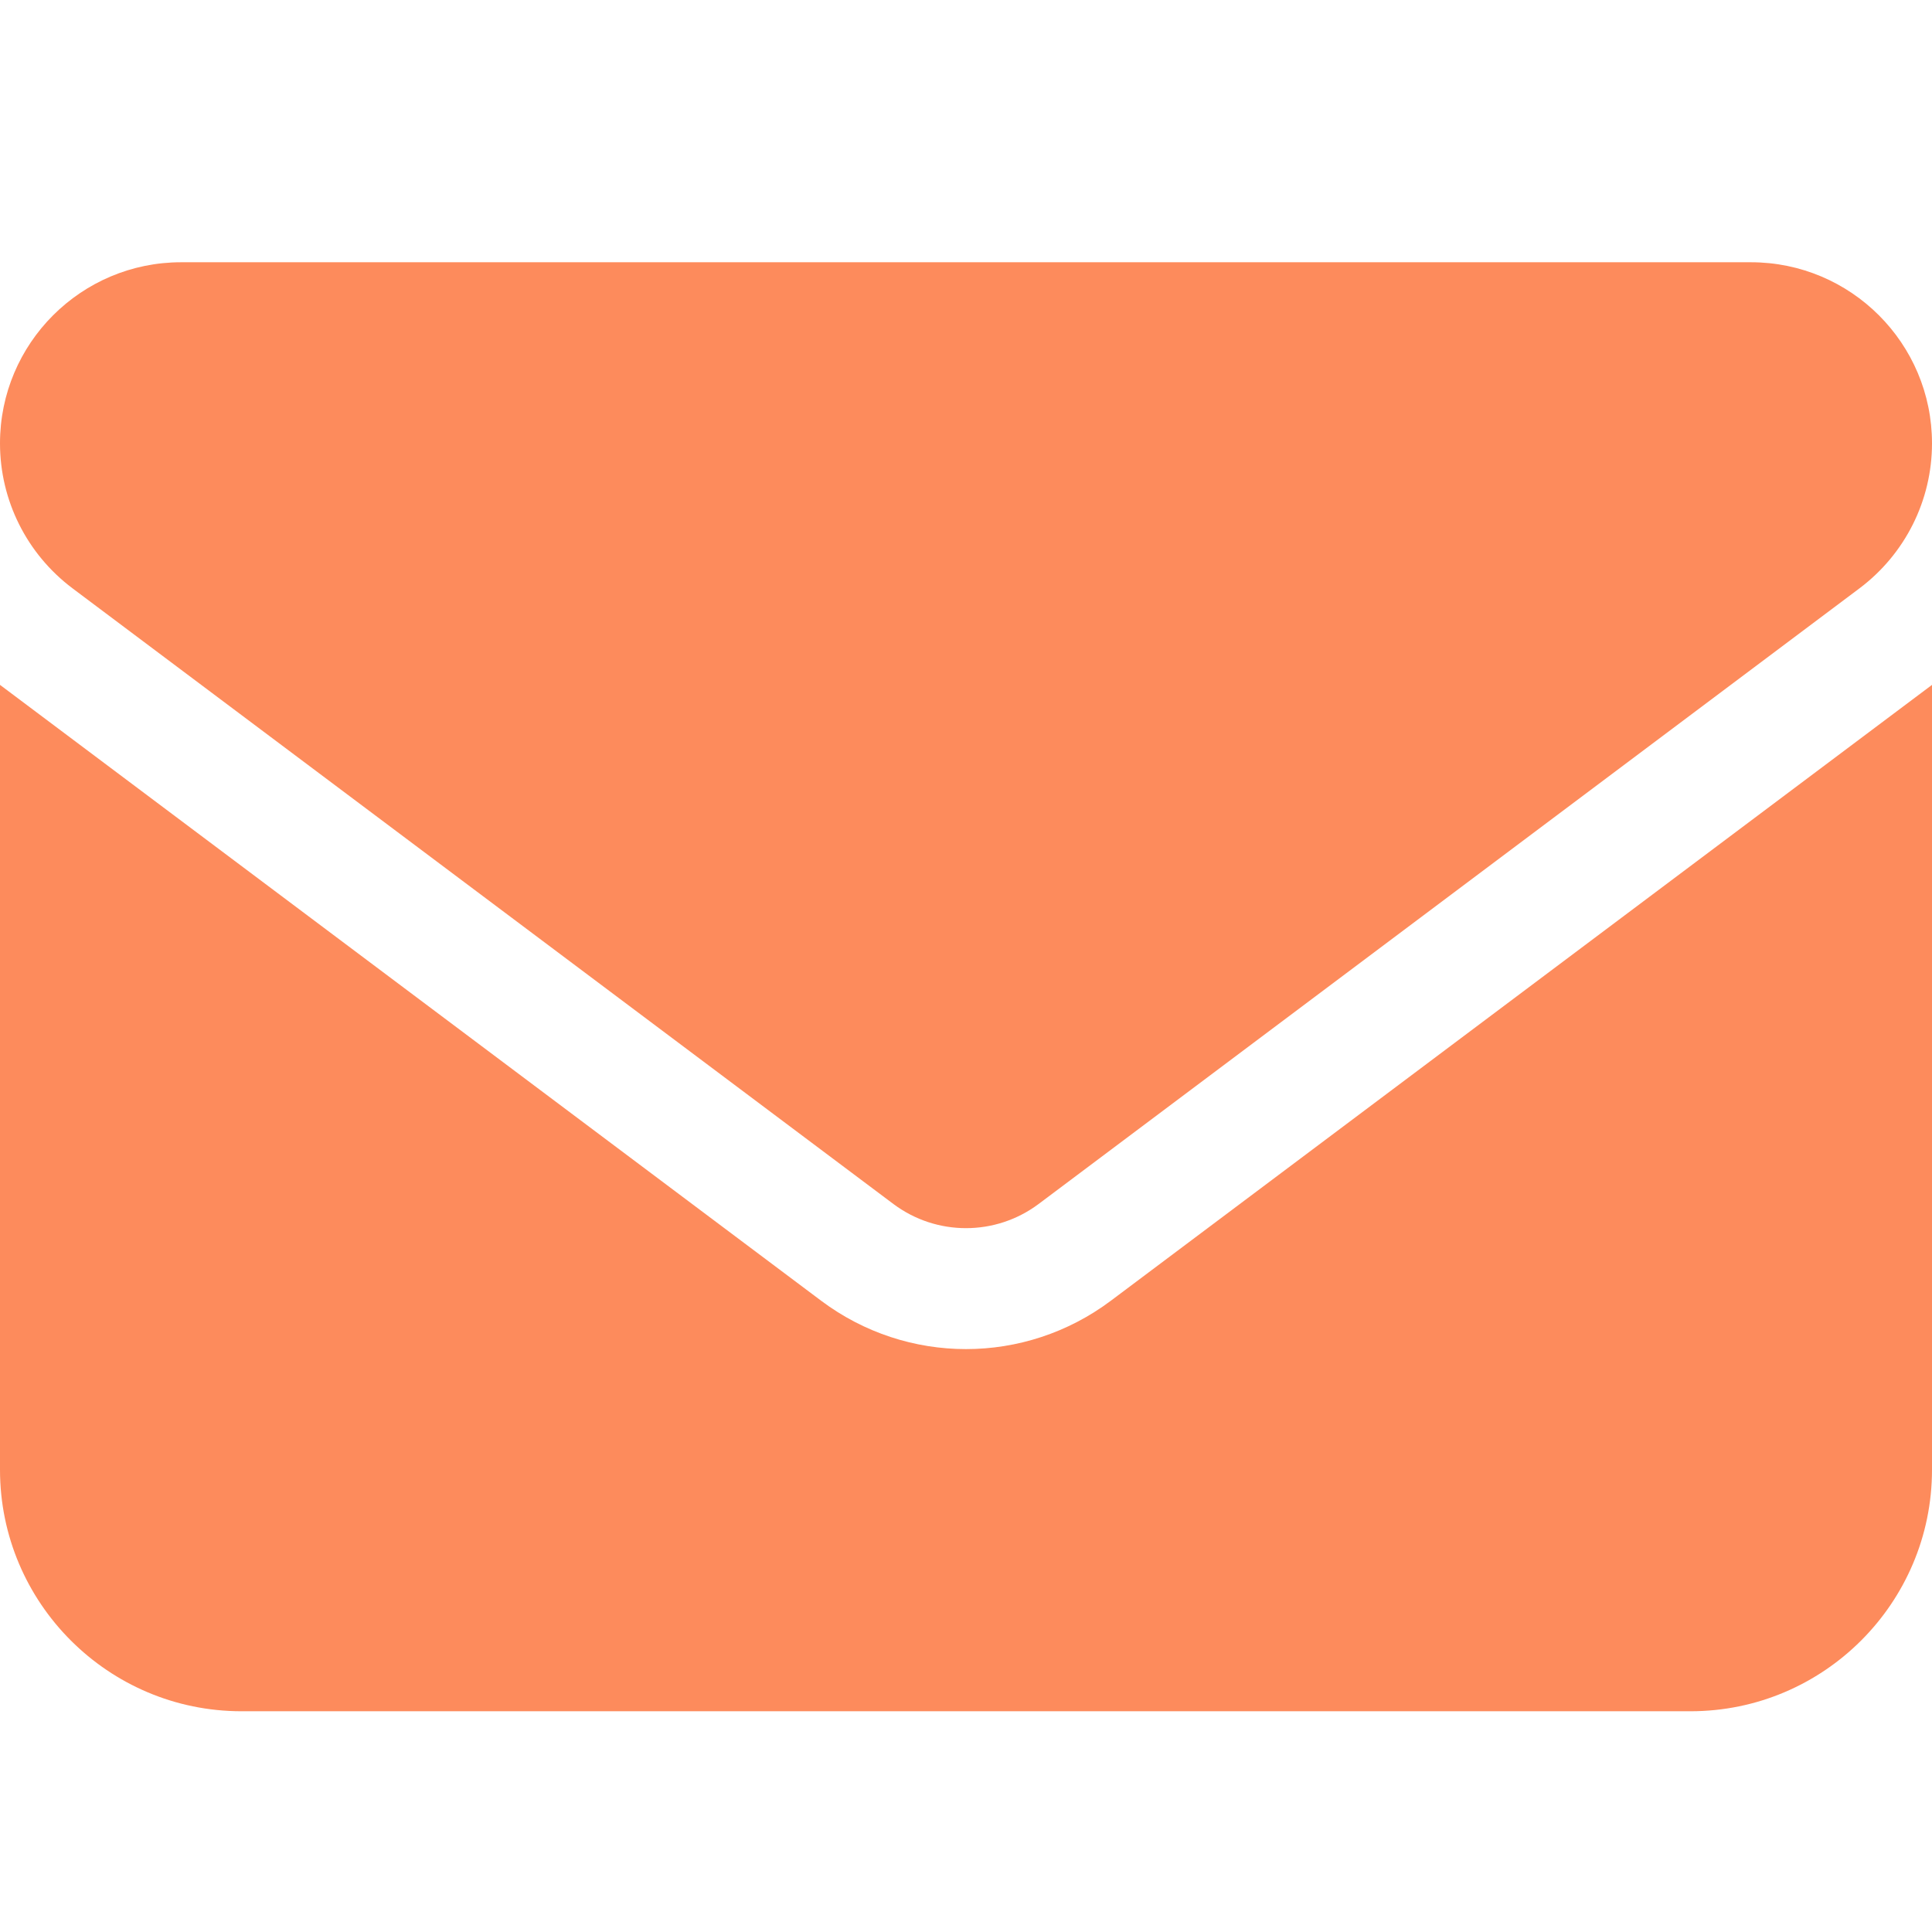
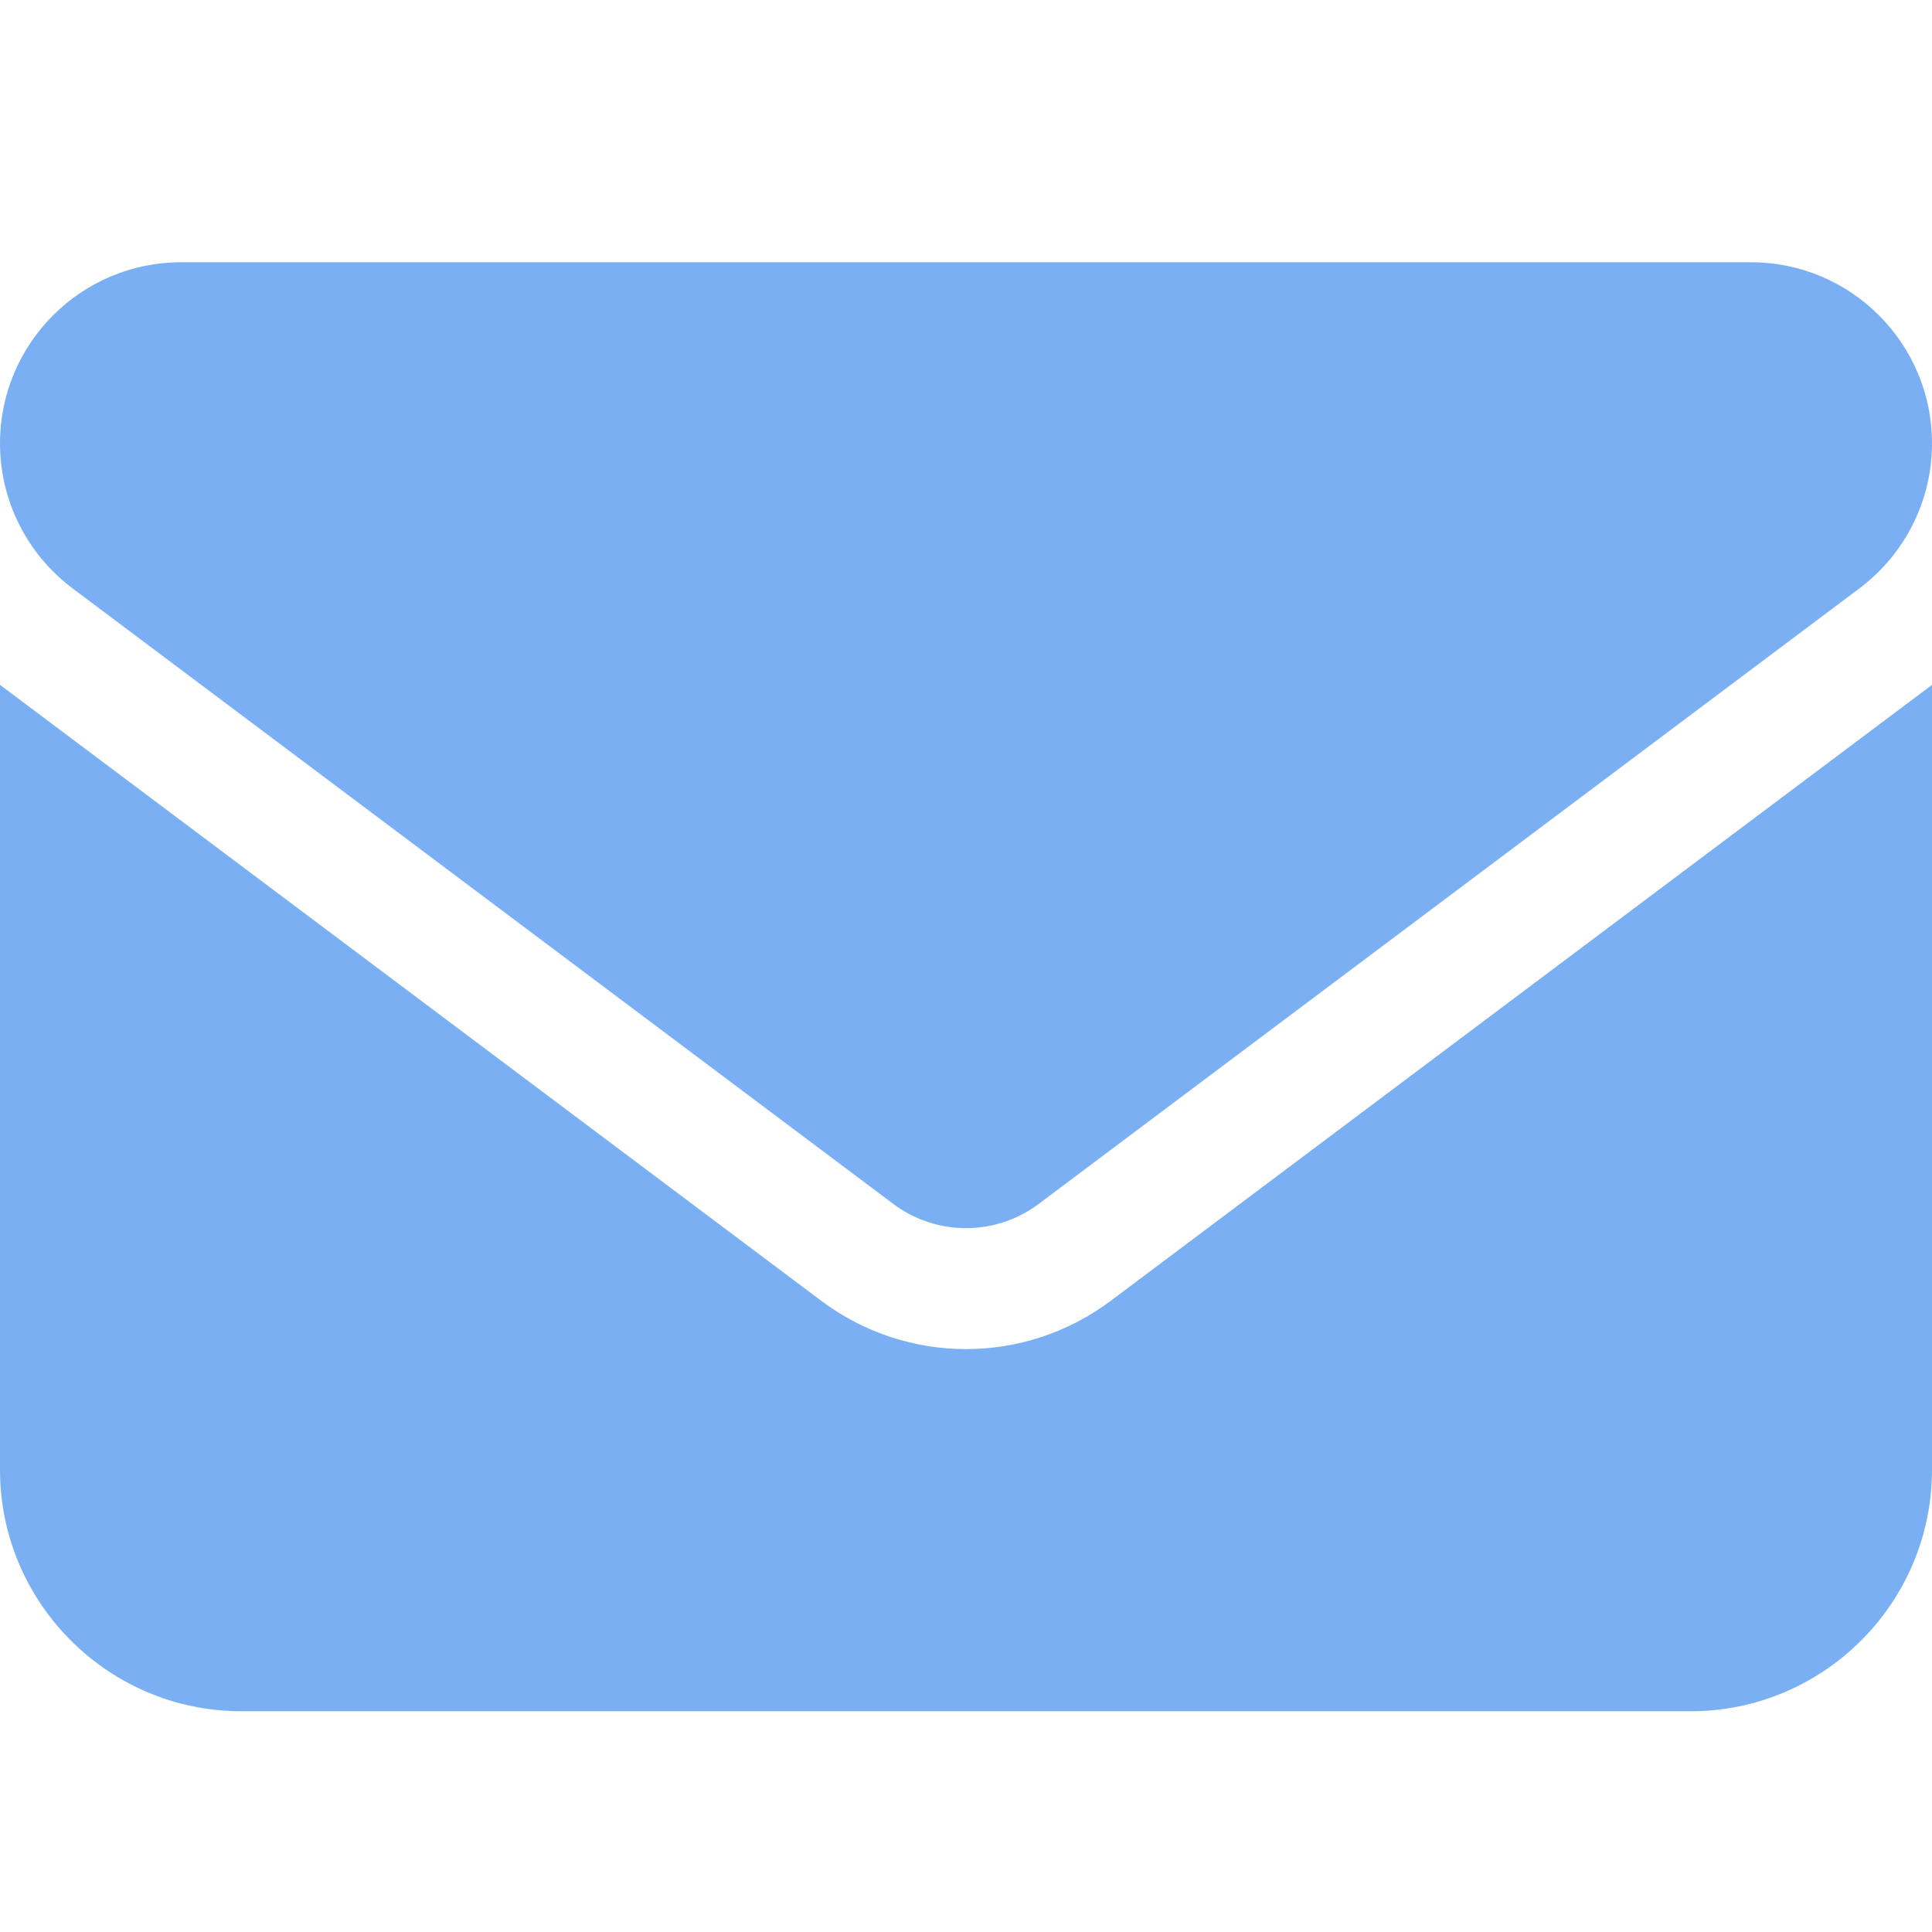
<svg xmlns="http://www.w3.org/2000/svg" version="1.1" id="圖層_1" x="0px" y="0px" viewBox="0 0 512 512" style="enable-background:new 0 0 512 512;" xml:space="preserve">
  <style type="text/css">
	.st0{display:none;fill:#FD8B5C;}
- 	.st1{fill:#FD8B5C;}
+ 	.st1{fill:#7AB0F3;}
</style>
  <path class="st0" d="M215.4,96H144h-36.2H96v8.8V144v40.4v89L0.2,202.5c1.6-18.1,10.9-34.9,25.7-45.8L48,140.3V96  c0-26.5,21.5-48,48-48h76.6l49.9-36.9C232.2,3.9,243.9,0,256,0s23.8,3.9,33.5,11l49.9,37H416c26.5,0,48,21.5,48,48v44.3l22.1,16.4  c14.8,10.9,24.1,27.7,25.7,45.8L416,273.4v-89V144v-39.2V96h-11.8H368h-71.4H215.4z M0,448V242.1l217.6,161.2  c11.1,8.2,24.6,12.7,38.4,12.7s27.3-4.4,38.4-12.7L512,242.1V448l0,0c0,35.3-28.7,64-64,64H64C28.7,512,0,483.3,0,448L0,448z   M176,160h160c8.8,0,16,7.2,16,16s-7.2,16-16,16H176c-8.8,0-16-7.2-16-16S167.2,160,176,160z M176,224h160c8.8,0,16,7.2,16,16  s-7.2,16-16,16H176c-8.8,0-16-7.2-16-16S167.2,224,176,224z" />
  <path class="st1" d="M48,69.5c-26.5,0-48,21.5-48,48c0,15.1,7.1,29.3,19.2,38.4l217.6,163.2c11.4,8.5,27,8.5,38.4,0l217.6-163.2  c12.1-9.1,19.2-23.3,19.2-38.4c0-26.5-21.5-48-48-48C464,69.5,48,69.5,48,69.5z M0,181.5v208c0,35.3,28.7,64,64,64h384  c35.3,0,64-28.7,64-64v-208L294.4,344.7c-22.8,17.1-54,17.1-76.8,0L0,181.5z" />
</svg>
